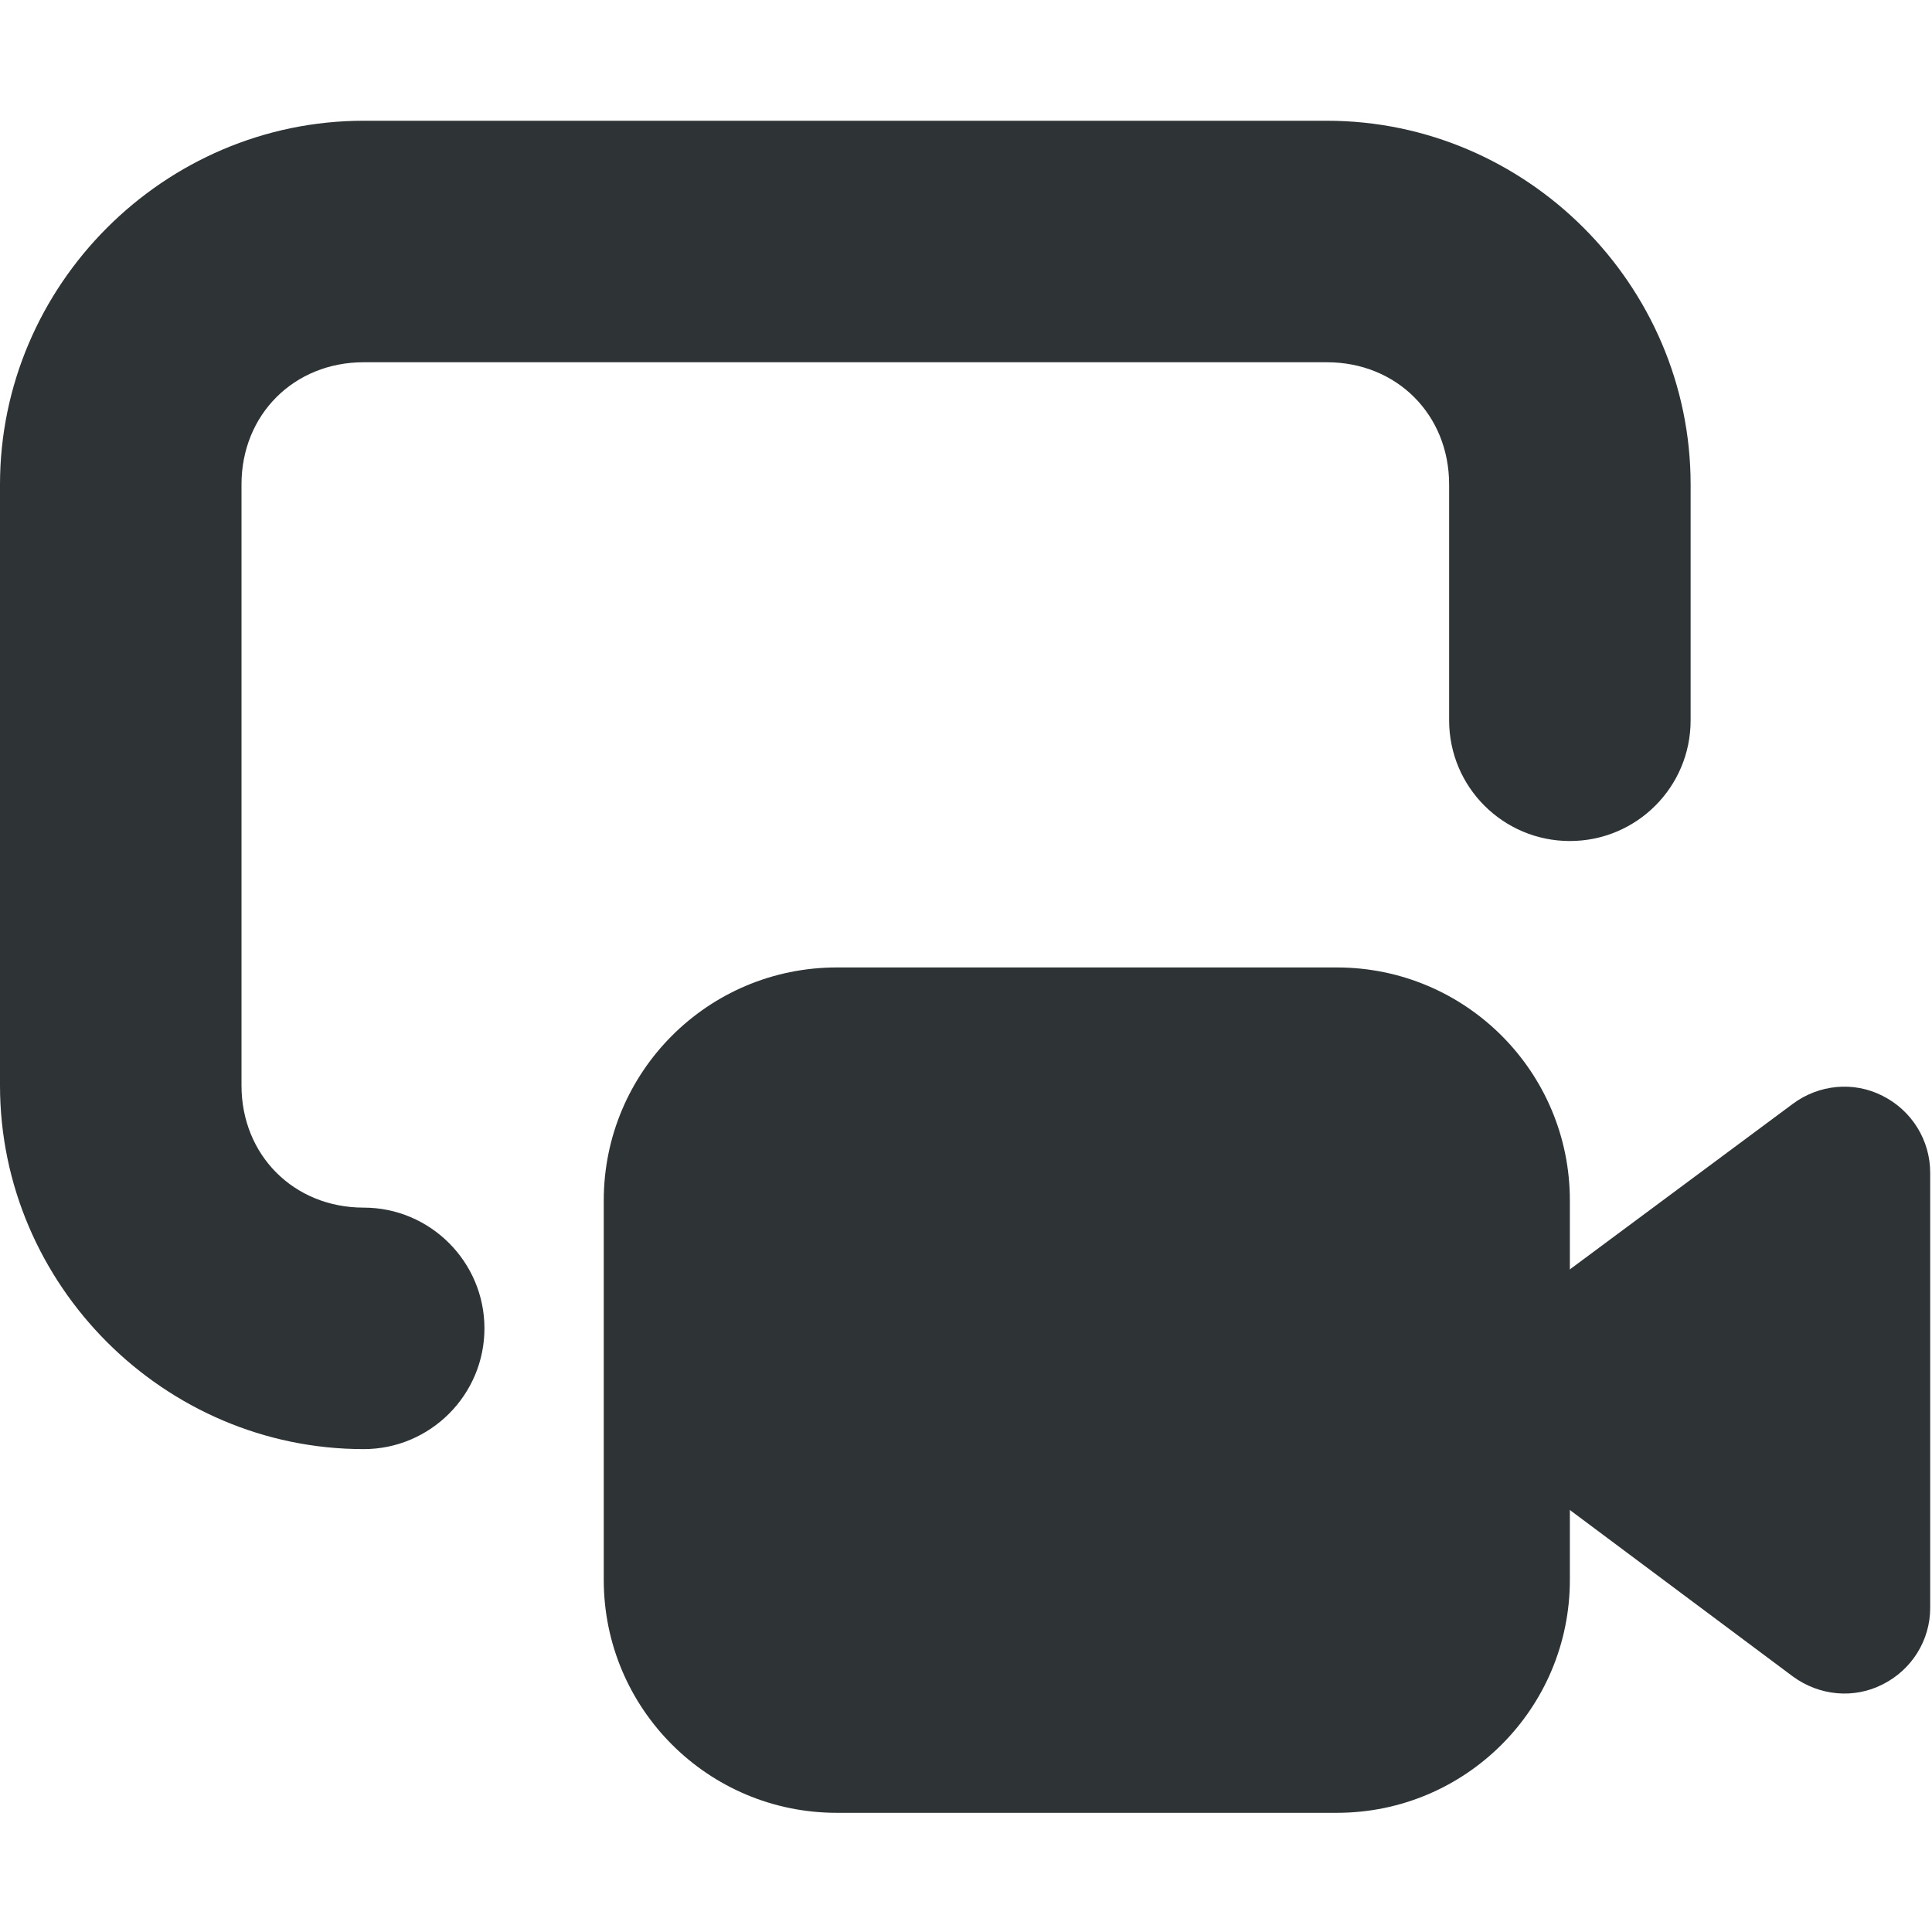
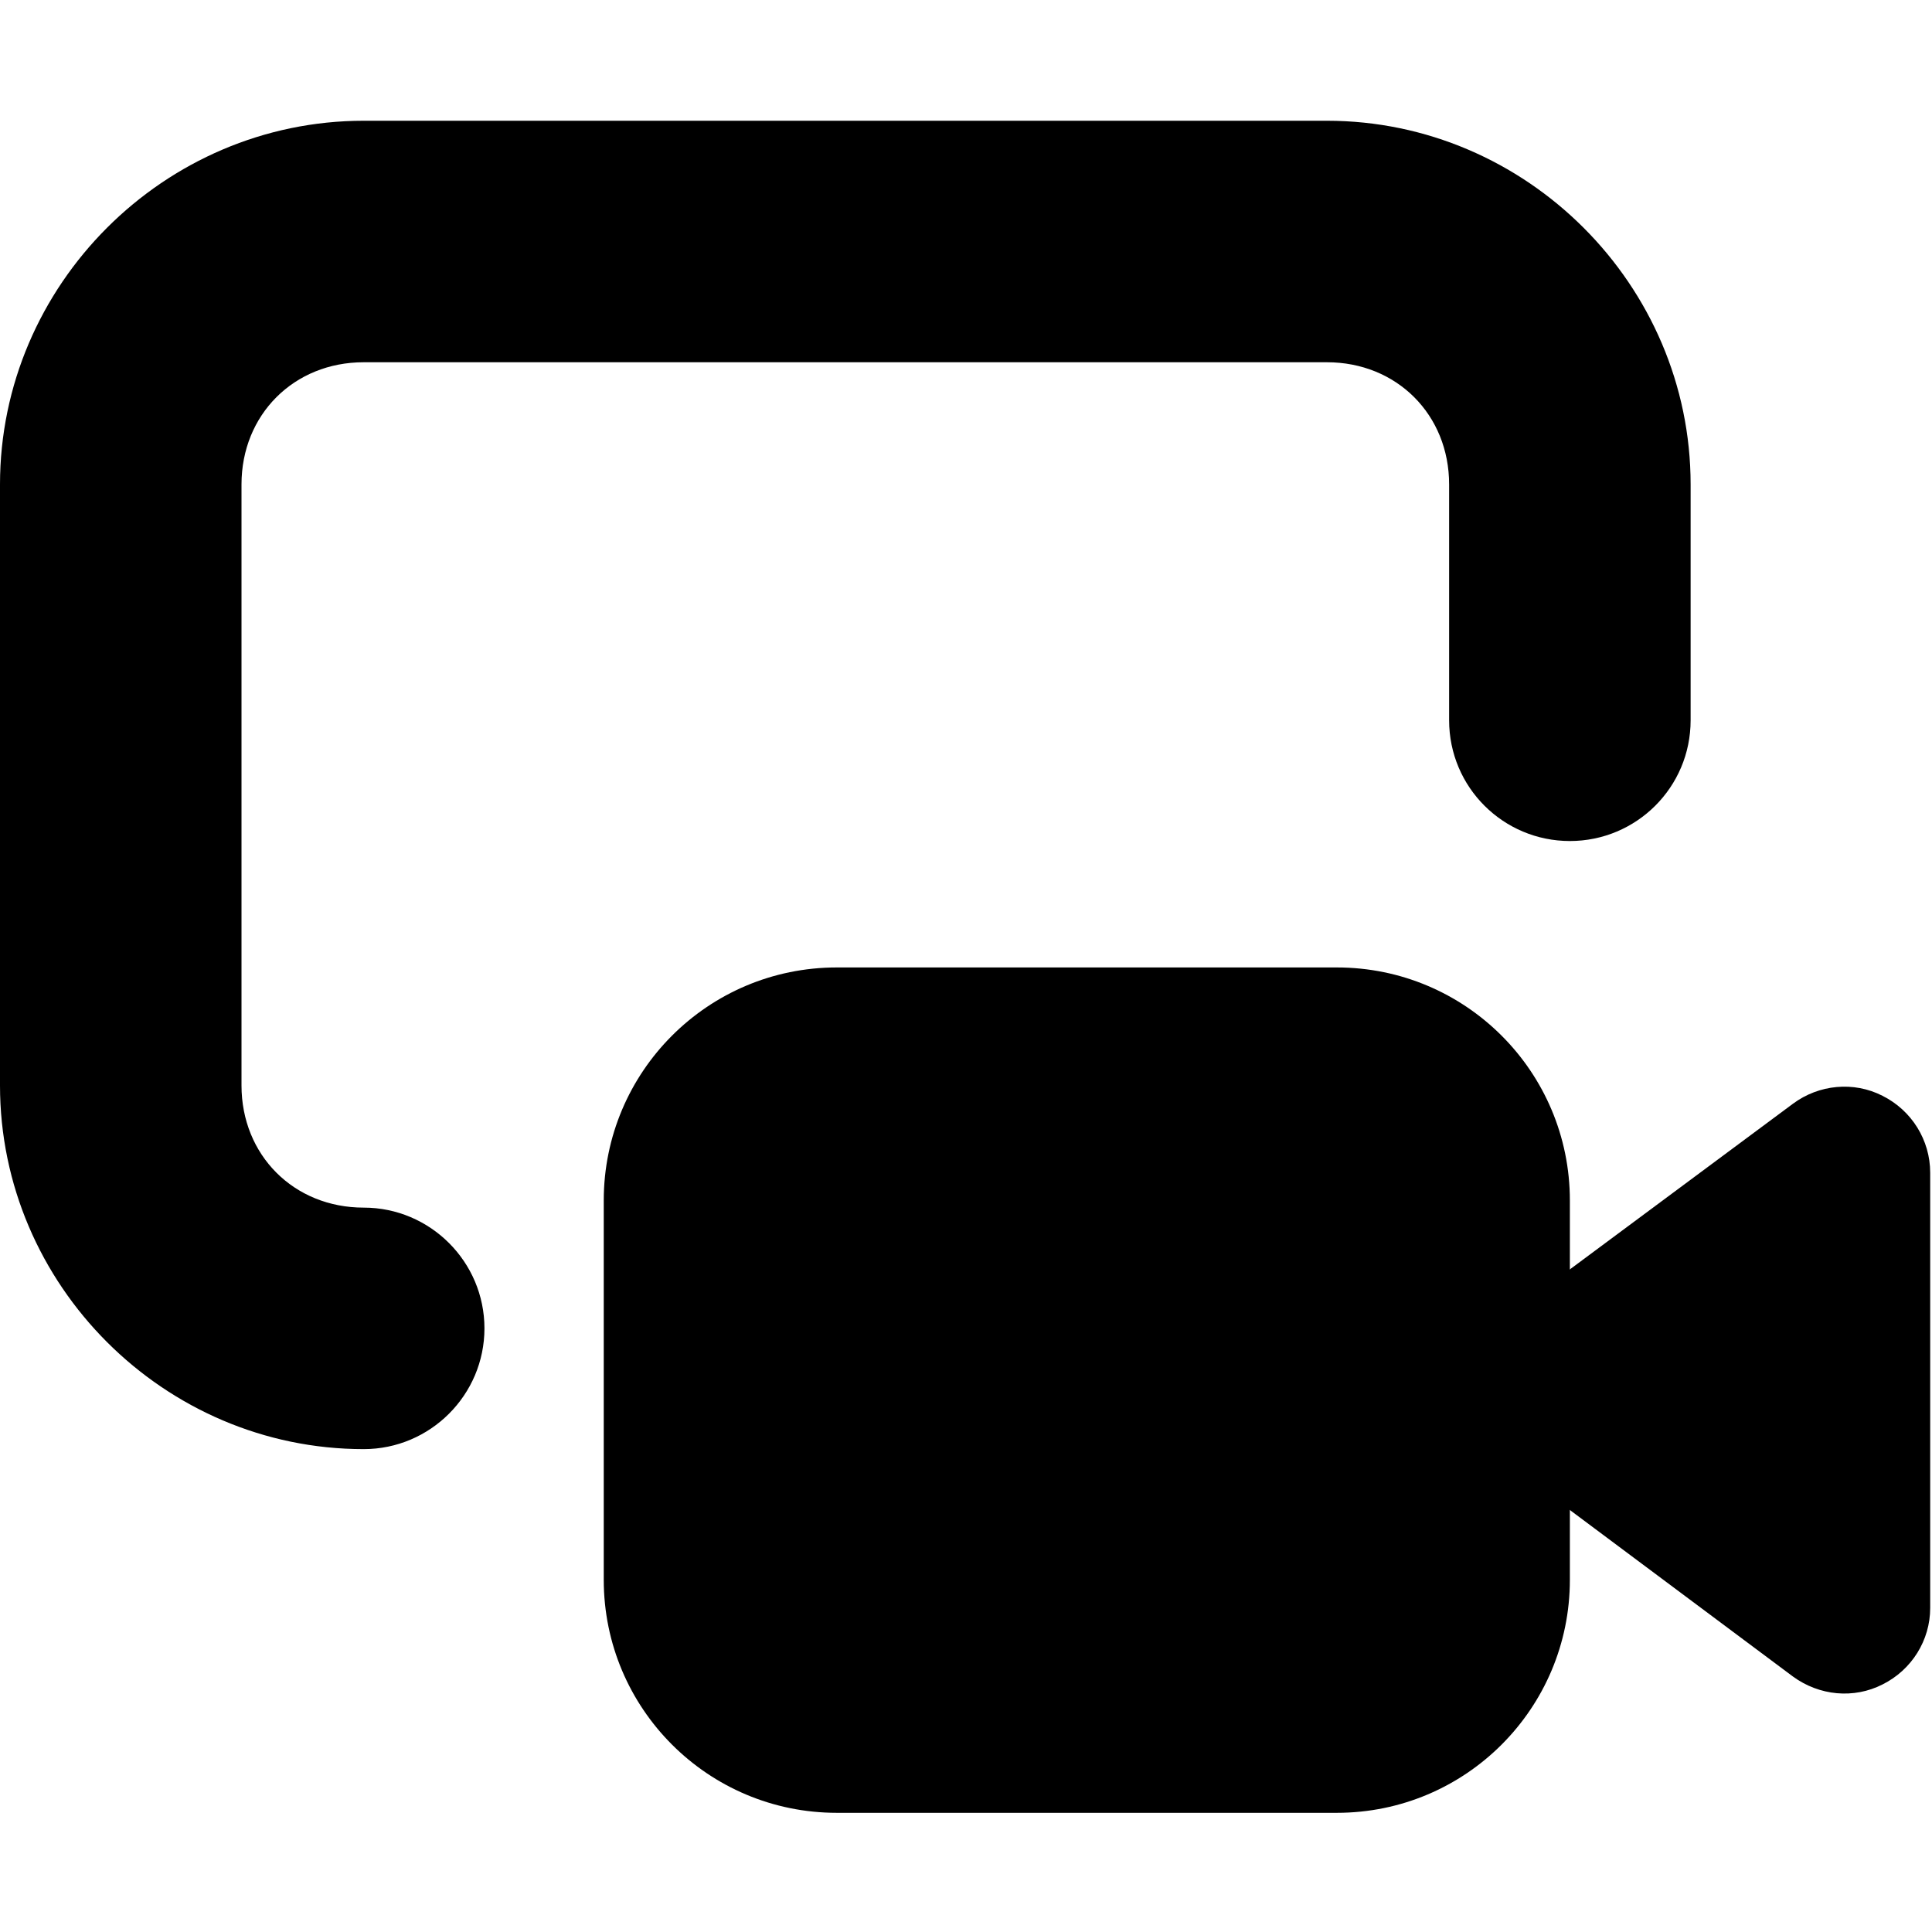
<svg xmlns="http://www.w3.org/2000/svg" height="16px" viewBox="0 0 16 16" width="16px">
-   <g fill="#2e3436">
+   <g fill="currentColor">
    <path d="m 6.93 8.012 h 4.141 c 1.066 0 1.93 0.863 1.93 1.93 v 3.141 c 0 1.066 -0.863 1.93 -1.93 1.93 h -4.141 c -1.066 0 -1.93 -0.863 -1.93 -1.93 v -3.141 c 0 -1.066 0.863 -1.93 1.93 -1.93 z m 0 0" />
    <path d="m 12.797 10.664 l 2.051 -1.523 c 0.215 -0.16 0.504 -0.188 0.742 -0.066 c 0.242 0.121 0.395 0.367 0.395 0.637 v 3.605 c 0 0.266 -0.152 0.512 -0.395 0.633 c -0.238 0.121 -0.523 0.094 -0.742 -0.066 l -2.051 -1.531 c -0.266 -0.199 -0.422 -0.512 -0.422 -0.844 c 0 -0.332 0.156 -0.645 0.422 -0.844 z m 0 0" />
    <path d="m 0 4.012 c 0 -1.652 1.359 -3.012 3.012 -3.012 h 7.977 c 1.652 0 3.012 1.359 3.012 3.012 v 1.953 c 0 0.555 -0.449 1 -1 1 s -1 -0.445 -1 -1 v -1.953 c 0 -0.578 -0.434 -1.012 -1.012 -1.012 h -7.977 c -0.578 0 -1.012 0.434 -1.012 1.012 v 4.977 c 0 0.578 0.434 1.012 1.012 1.012 c 0.551 0 1 0.449 1 1 s -0.449 1 -1 1 c -1.652 0 -3.012 -1.359 -3.012 -3.012 z m 0 0" />
  </g>
</svg>
